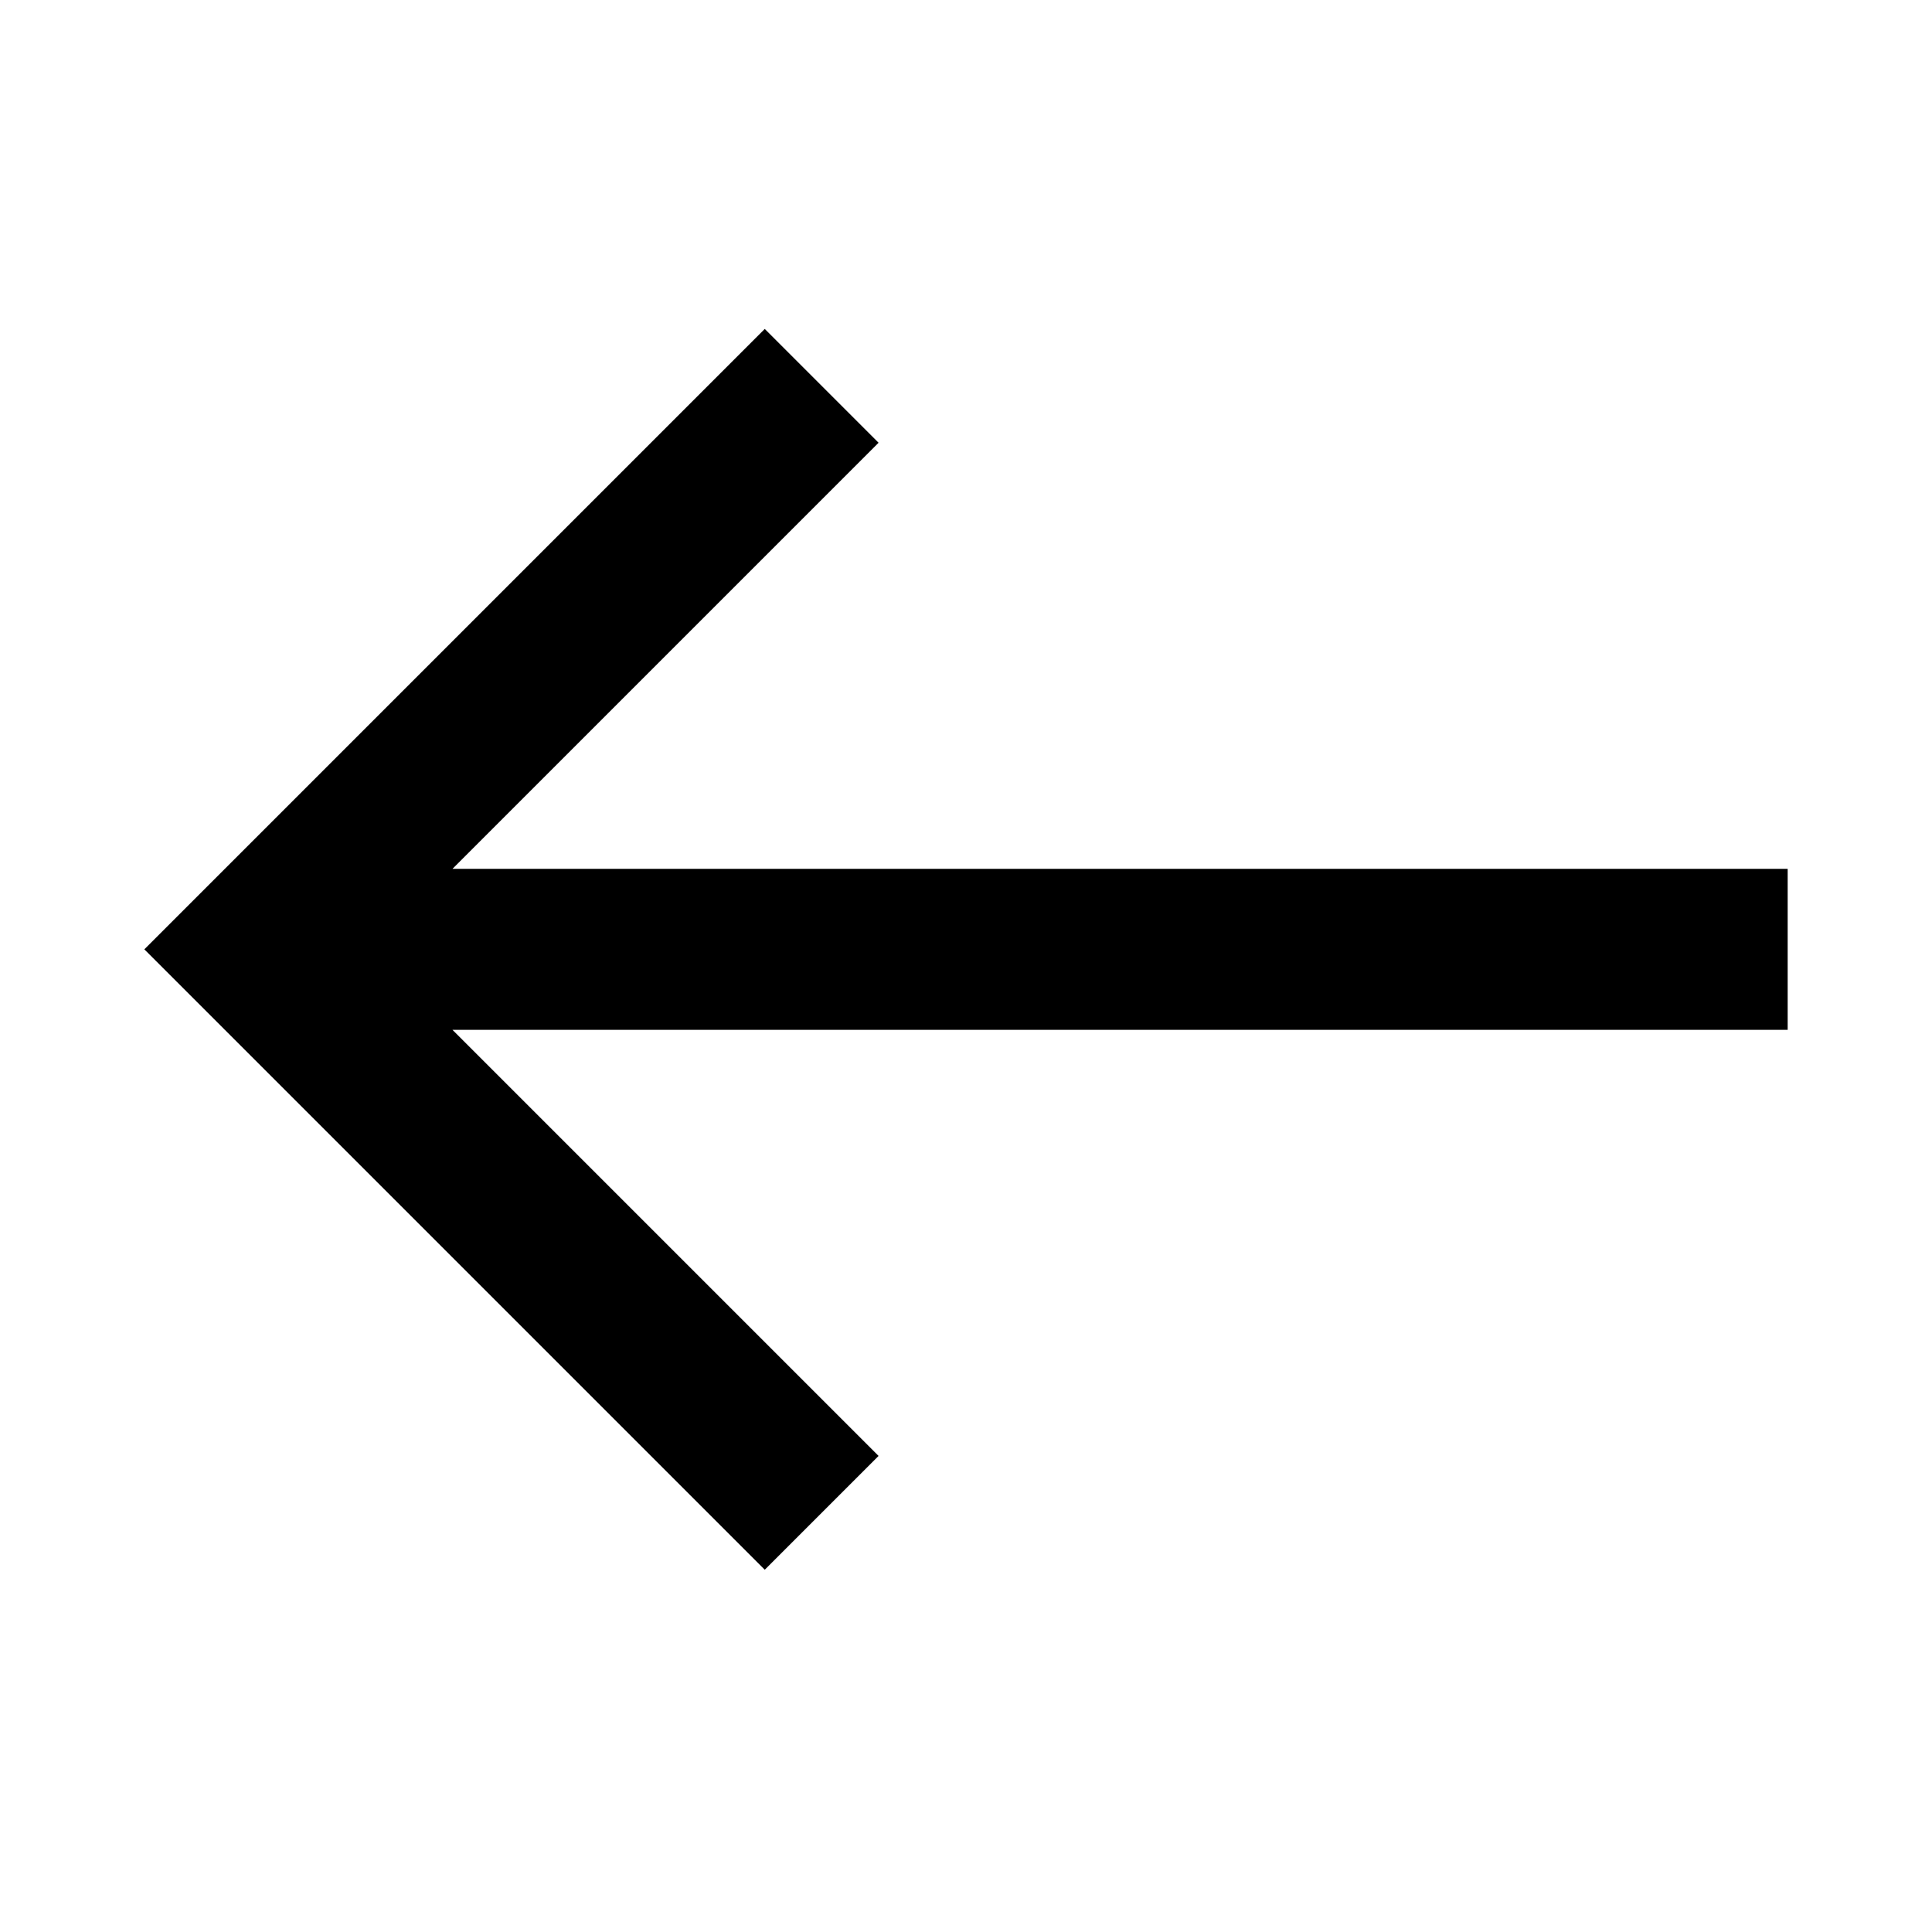
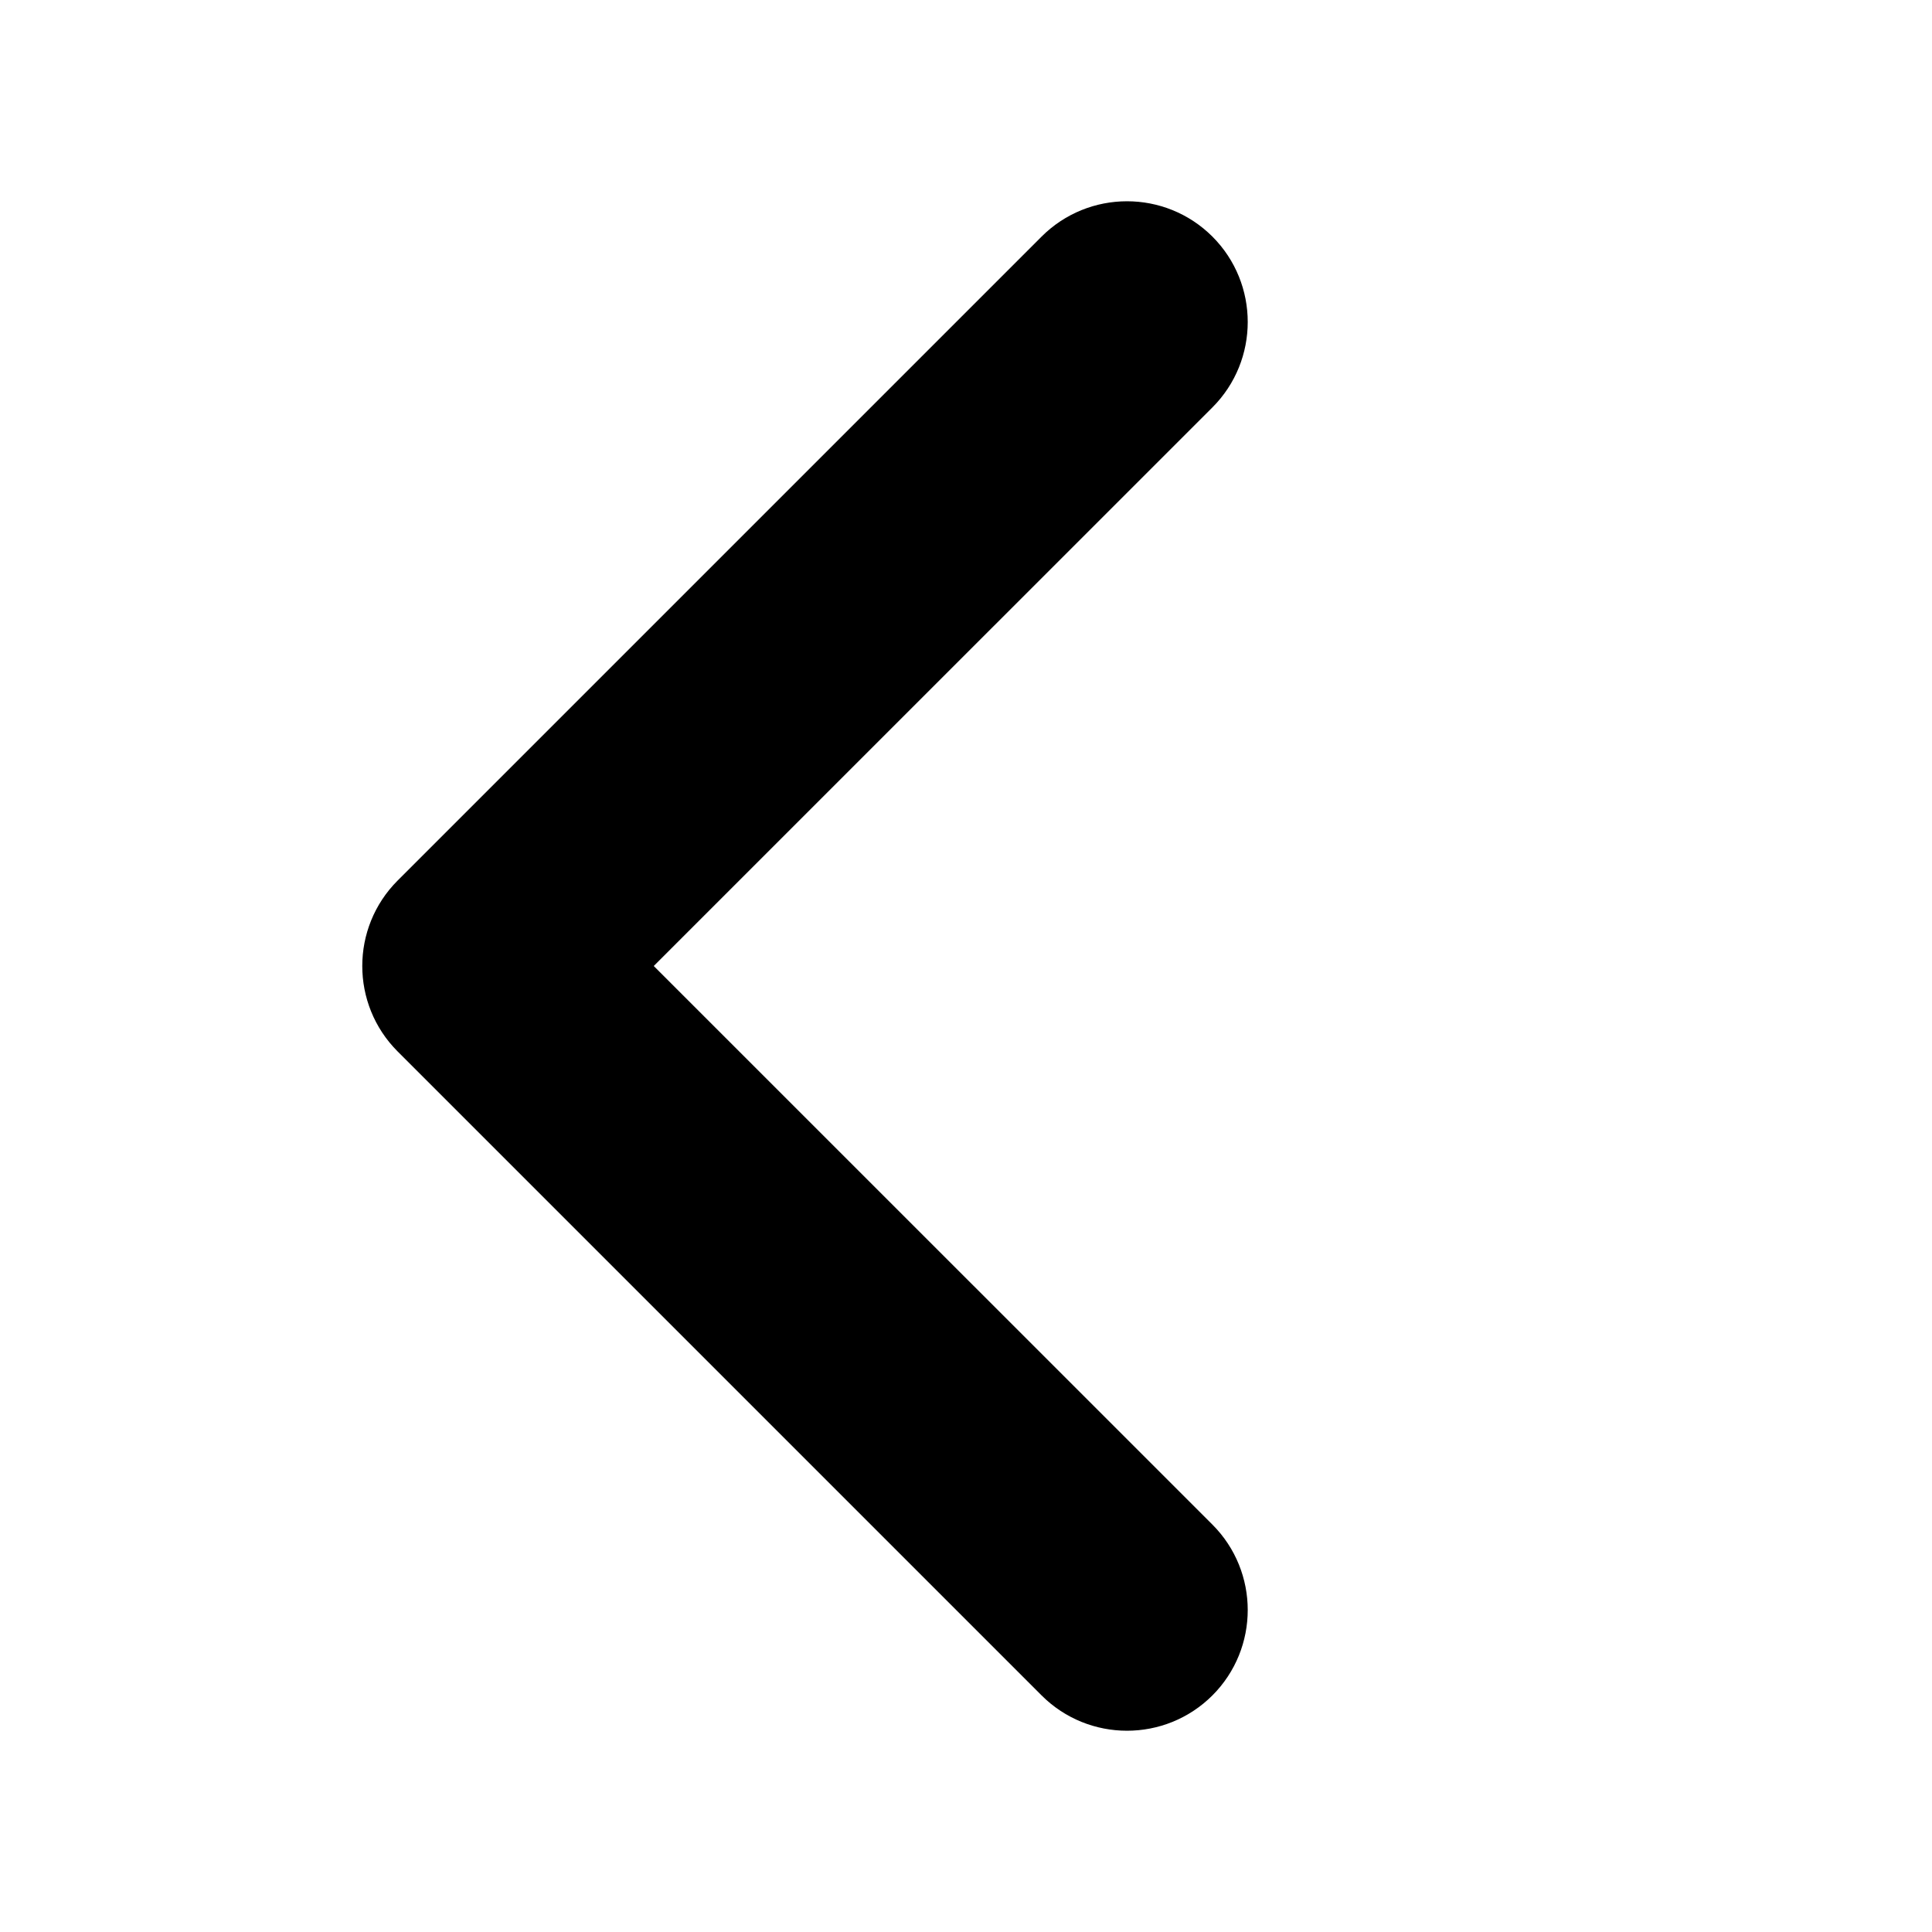
<svg xmlns="http://www.w3.org/2000/svg" width="24" height="24" viewBox="0 0 24 24" fill="none">
-   <path fill-rule="evenodd" clip-rule="evenodd" d="M1.793 11.793L9.5 4.086L10.914 5.5L5.621 10.793L22.207 10.793L22.207 12.793L5.621 12.793L10.914 18.086L9.5 19.5L1.793 11.793Z" fill="black" />
+   <path fill-rule="evenodd" clip-rule="evenodd" d="M15.061 2.939C15.646 3.525 15.646 4.475 15.061 5.061L8.121 12L15.061 18.939C15.646 19.525 15.646 20.475 15.061 21.061C14.475 21.646 13.525 21.646 12.939 21.061L4.939 13.061C4.354 12.475 4.354 11.525 4.939 10.939L12.939 2.939C13.525 2.354 14.475 2.354 15.061 2.939Z" fill="black" />
</svg>
